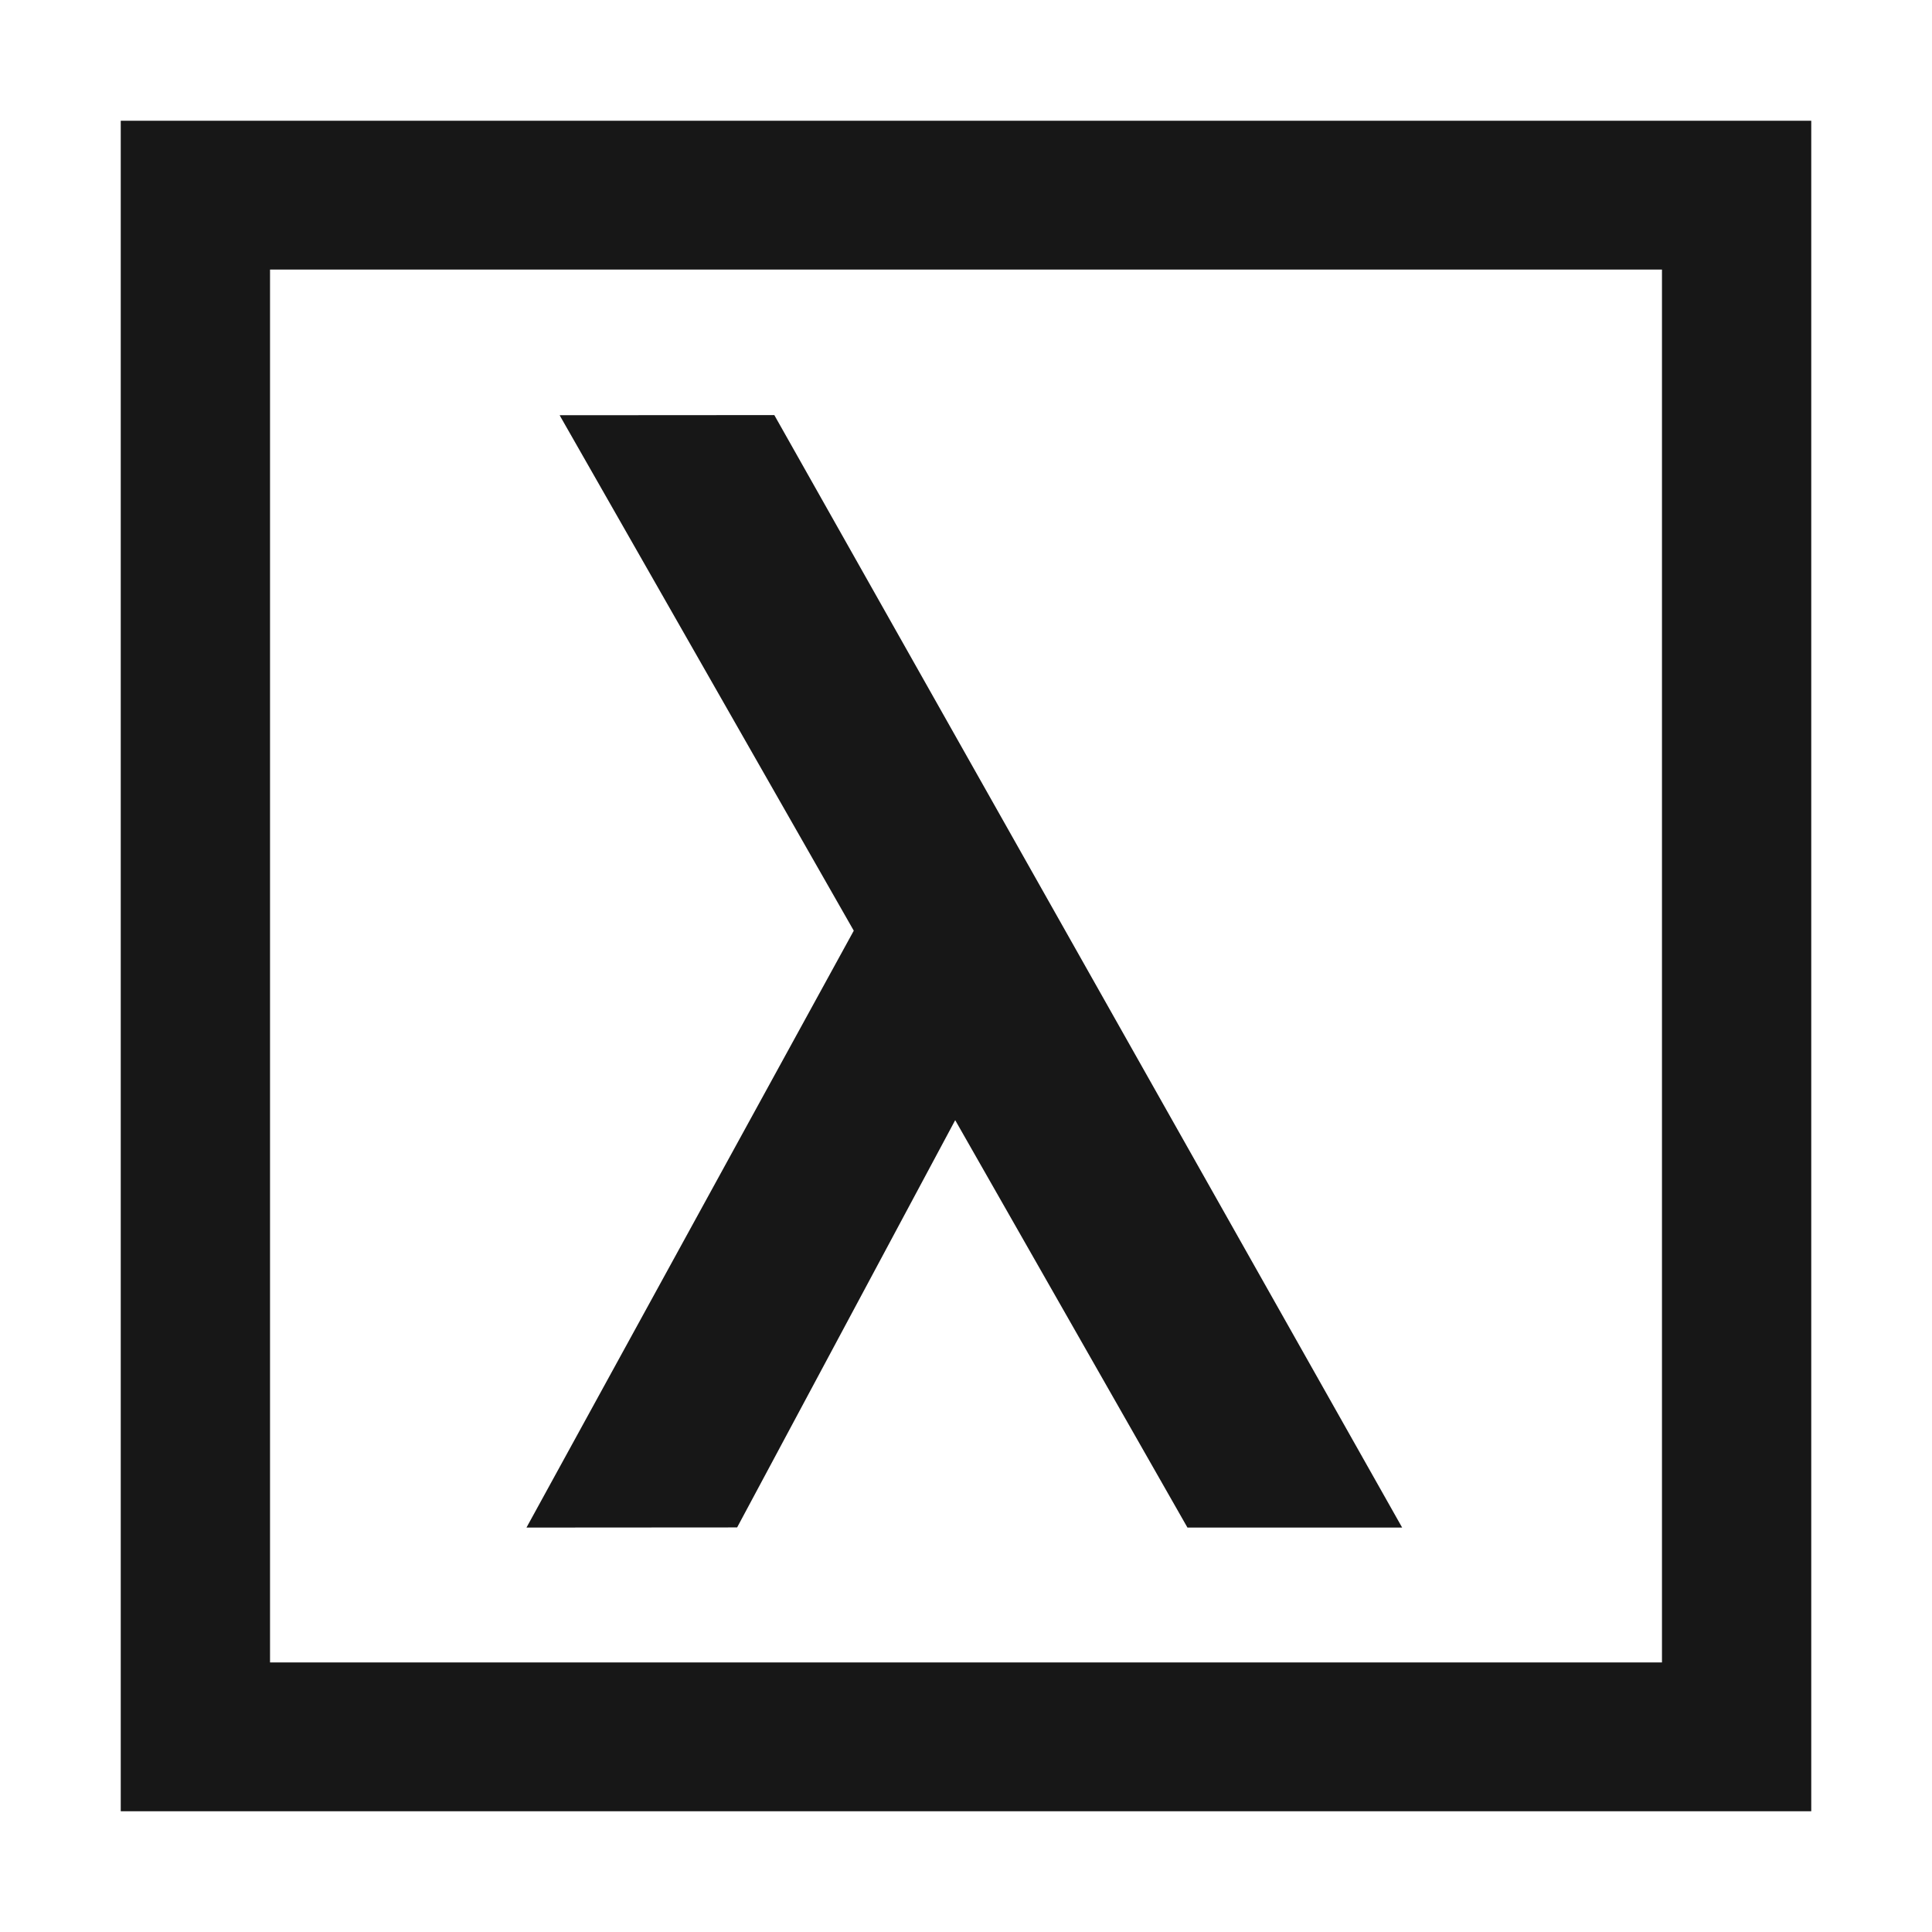
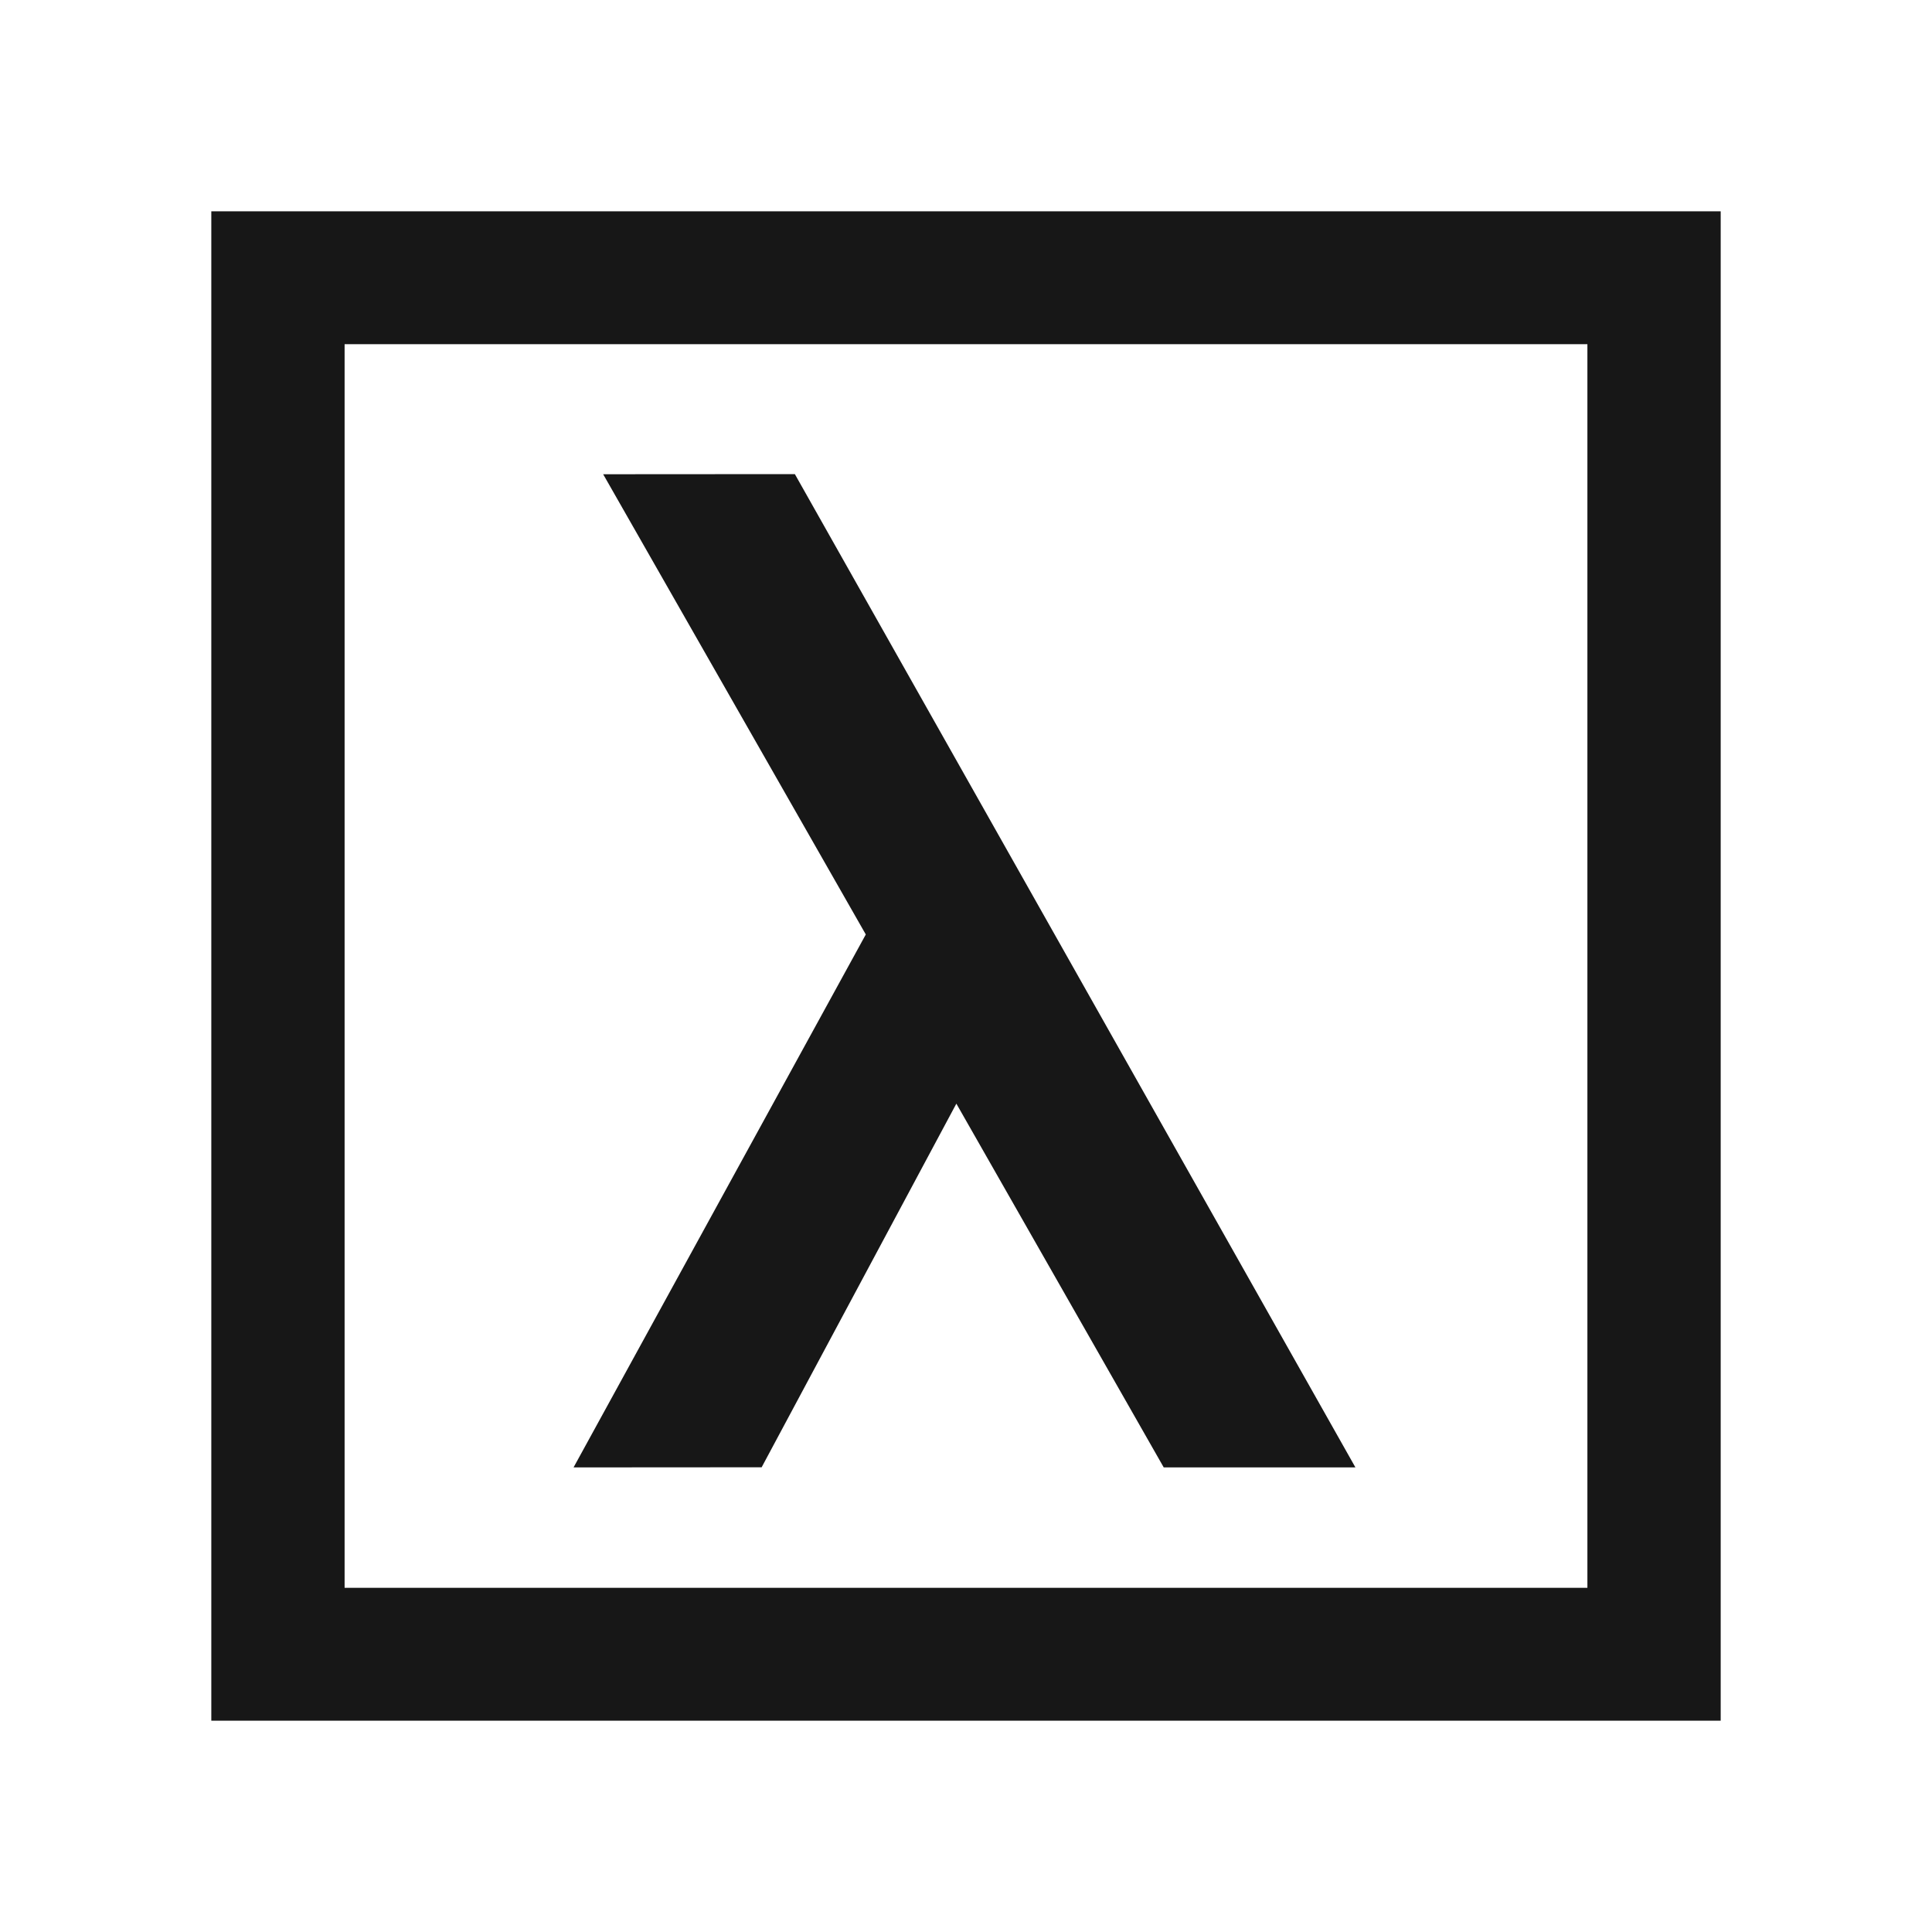
<svg xmlns="http://www.w3.org/2000/svg" viewBox="0 0 64 64">
-   <g transform="matrix(1.555556 0 0 1.555556 -5.333333 -5.333333)">
+   <g transform="matrix(1.388889 0 0 1.388889 -1.333333 -1.333333)">
    <path fill="#171717" d="M15.346 12.271L21.61 23.248L14.64 35.959L19.126 35.956L23.77 27.283L28.716 35.959H33.288L19.918 12.268L15.346 12.271Z" />
    <path fill="#171717" d="M6 6V42H42V6H6ZM38.821 38.831H9.179V9.169H38.821V38.831Z" />
  </g>
</svg>
